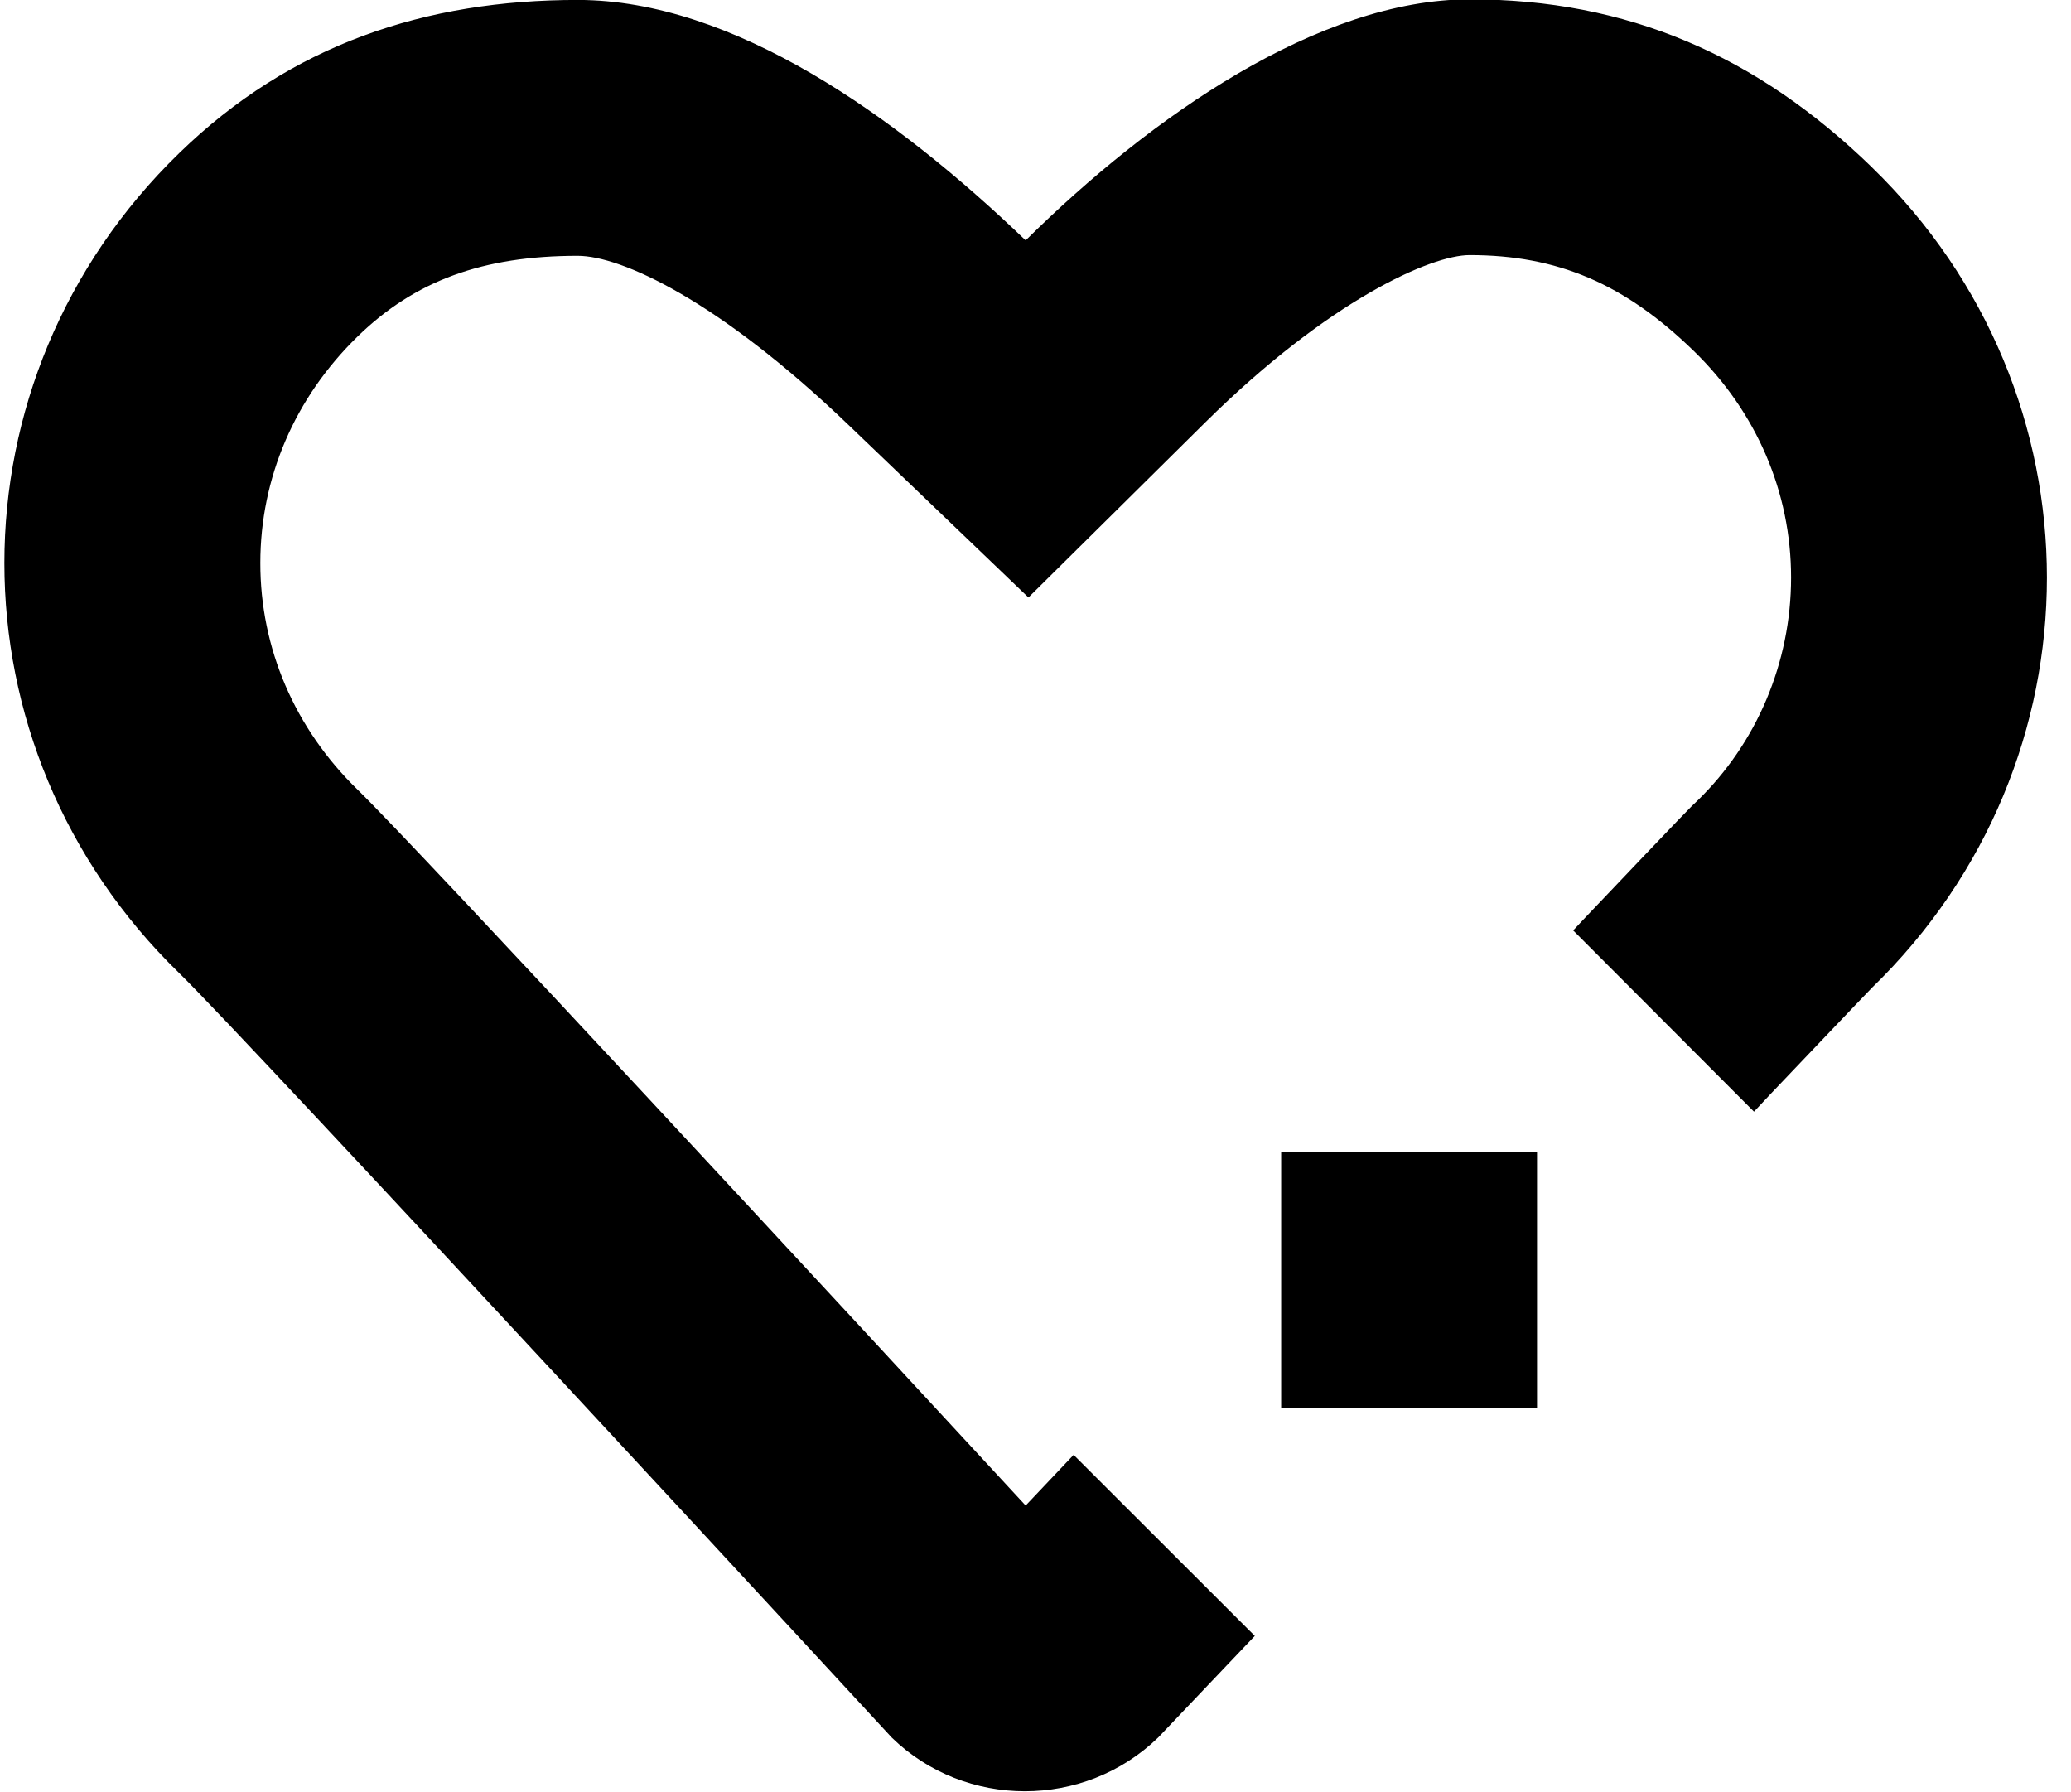
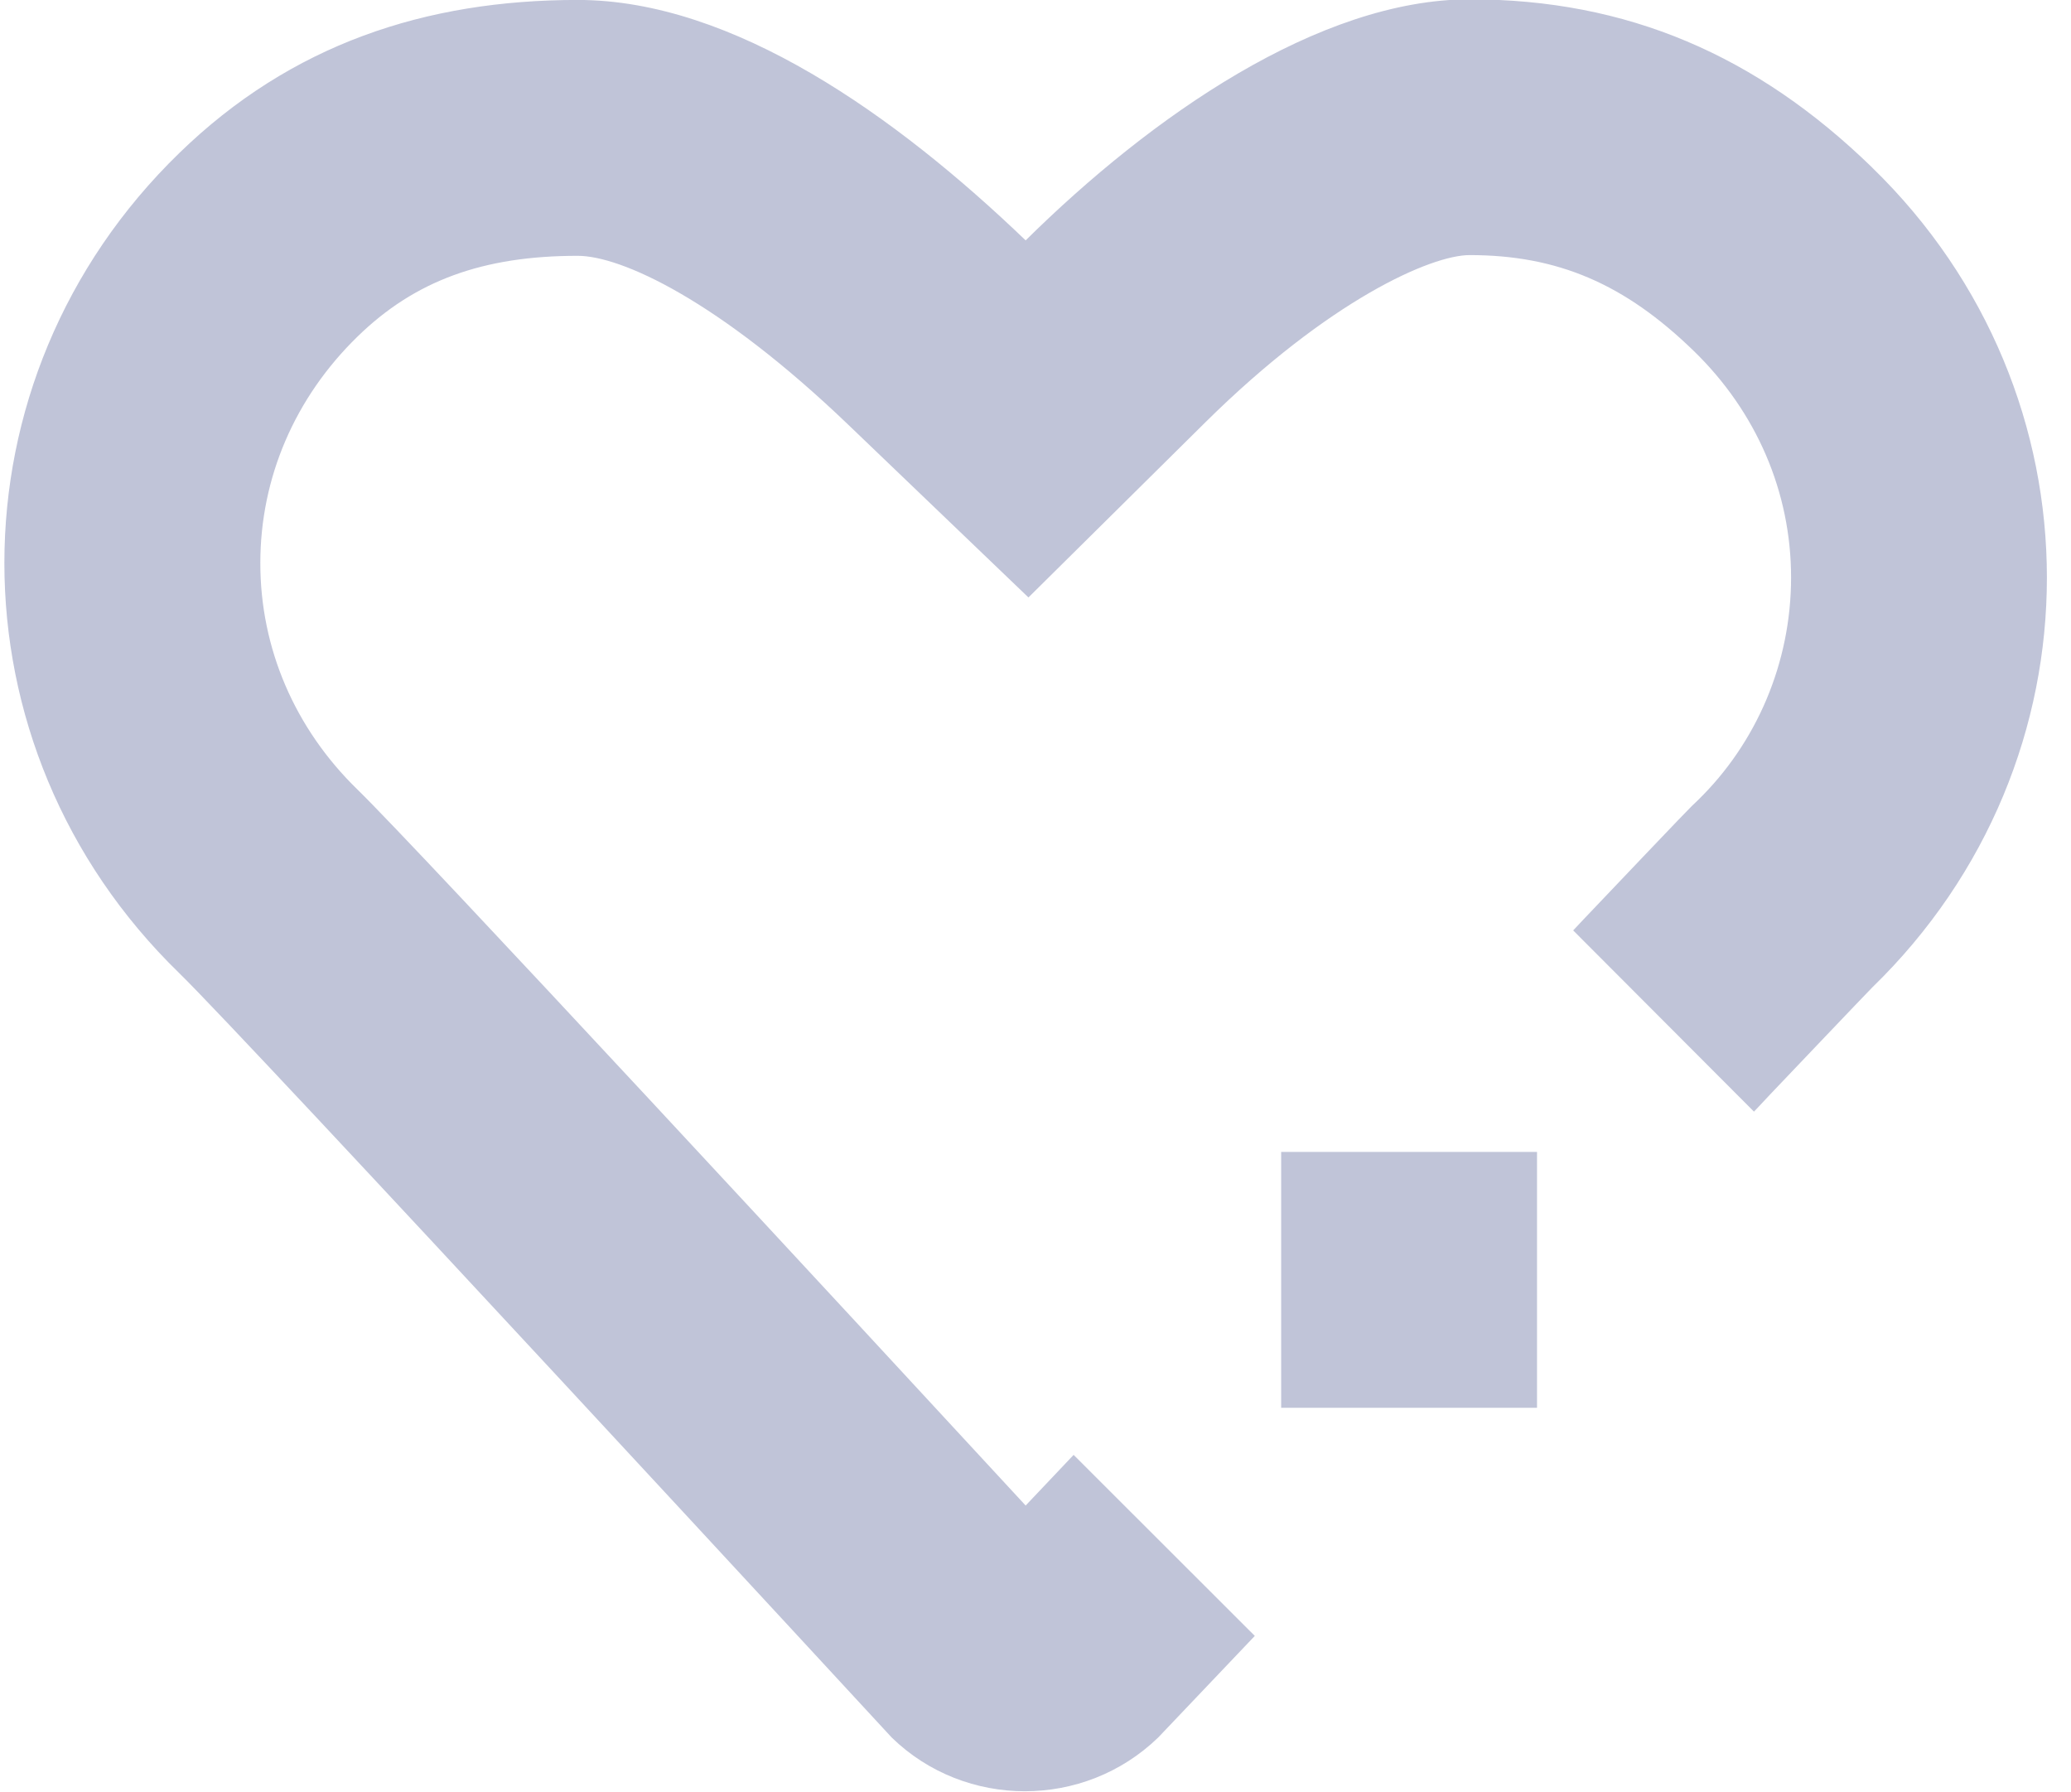
- <svg xmlns="http://www.w3.org/2000/svg" version="1.1" width="37" height="32" viewBox="0 0 37 32">
+ <svg xmlns="http://www.w3.org/2000/svg" version="1.1" width="37" height="32" viewBox="0 0 37 32" style="fill: #c0c4d8;">
  <path d="M33.449 2.994c-2.066-2.009-4.377-3.006-7.191-3.006-2.69 0-5.691 2.089-7.934 4.306-2.311-2.217-5.221-4.295-8.002-4.295-2.722 0-5.122 0.793-7.12 2.736-4.165 4.043-4.165 10.601 0 14.649 1.189 1.154 12.729 13.655 12.729 13.655 0.656 0.64 1.52 0.96 2.379 0.96 0.862 0 1.721-0.32 2.382-0.96l1.726-1.815-3.237-3.234-0.857 0.905c-3.122-3.381-10.862-11.744-11.936-12.789-1.122-1.090-1.739-2.528-1.737-4.050 0-1.52 0.617-2.955 1.739-4.046 1.024-0.997 2.238-1.44 3.931-1.44 0.777 0 2.512 0.791 4.839 3.022l3.214 3.081 3.163-3.131c2.215-2.19 4.037-2.985 4.718-2.985 1.573 0 2.77 0.512 4.007 1.714 1.12 1.088 1.737 2.523 1.737 4.046s-0.617 2.958-1.669 3.982c-0.13 0.121-0.135 0.123-2.037 2.123l-0.187 0.199 3.23 3.237 0.046-0.048 0.242-0.258c0 0 1.79-1.881 1.824-1.911 4.162-4.043 4.162-10.603 0-14.647z" />
  <path d="M22.889 20.578h4.571v4.571h-4.571v-4.571z" />
</svg>
